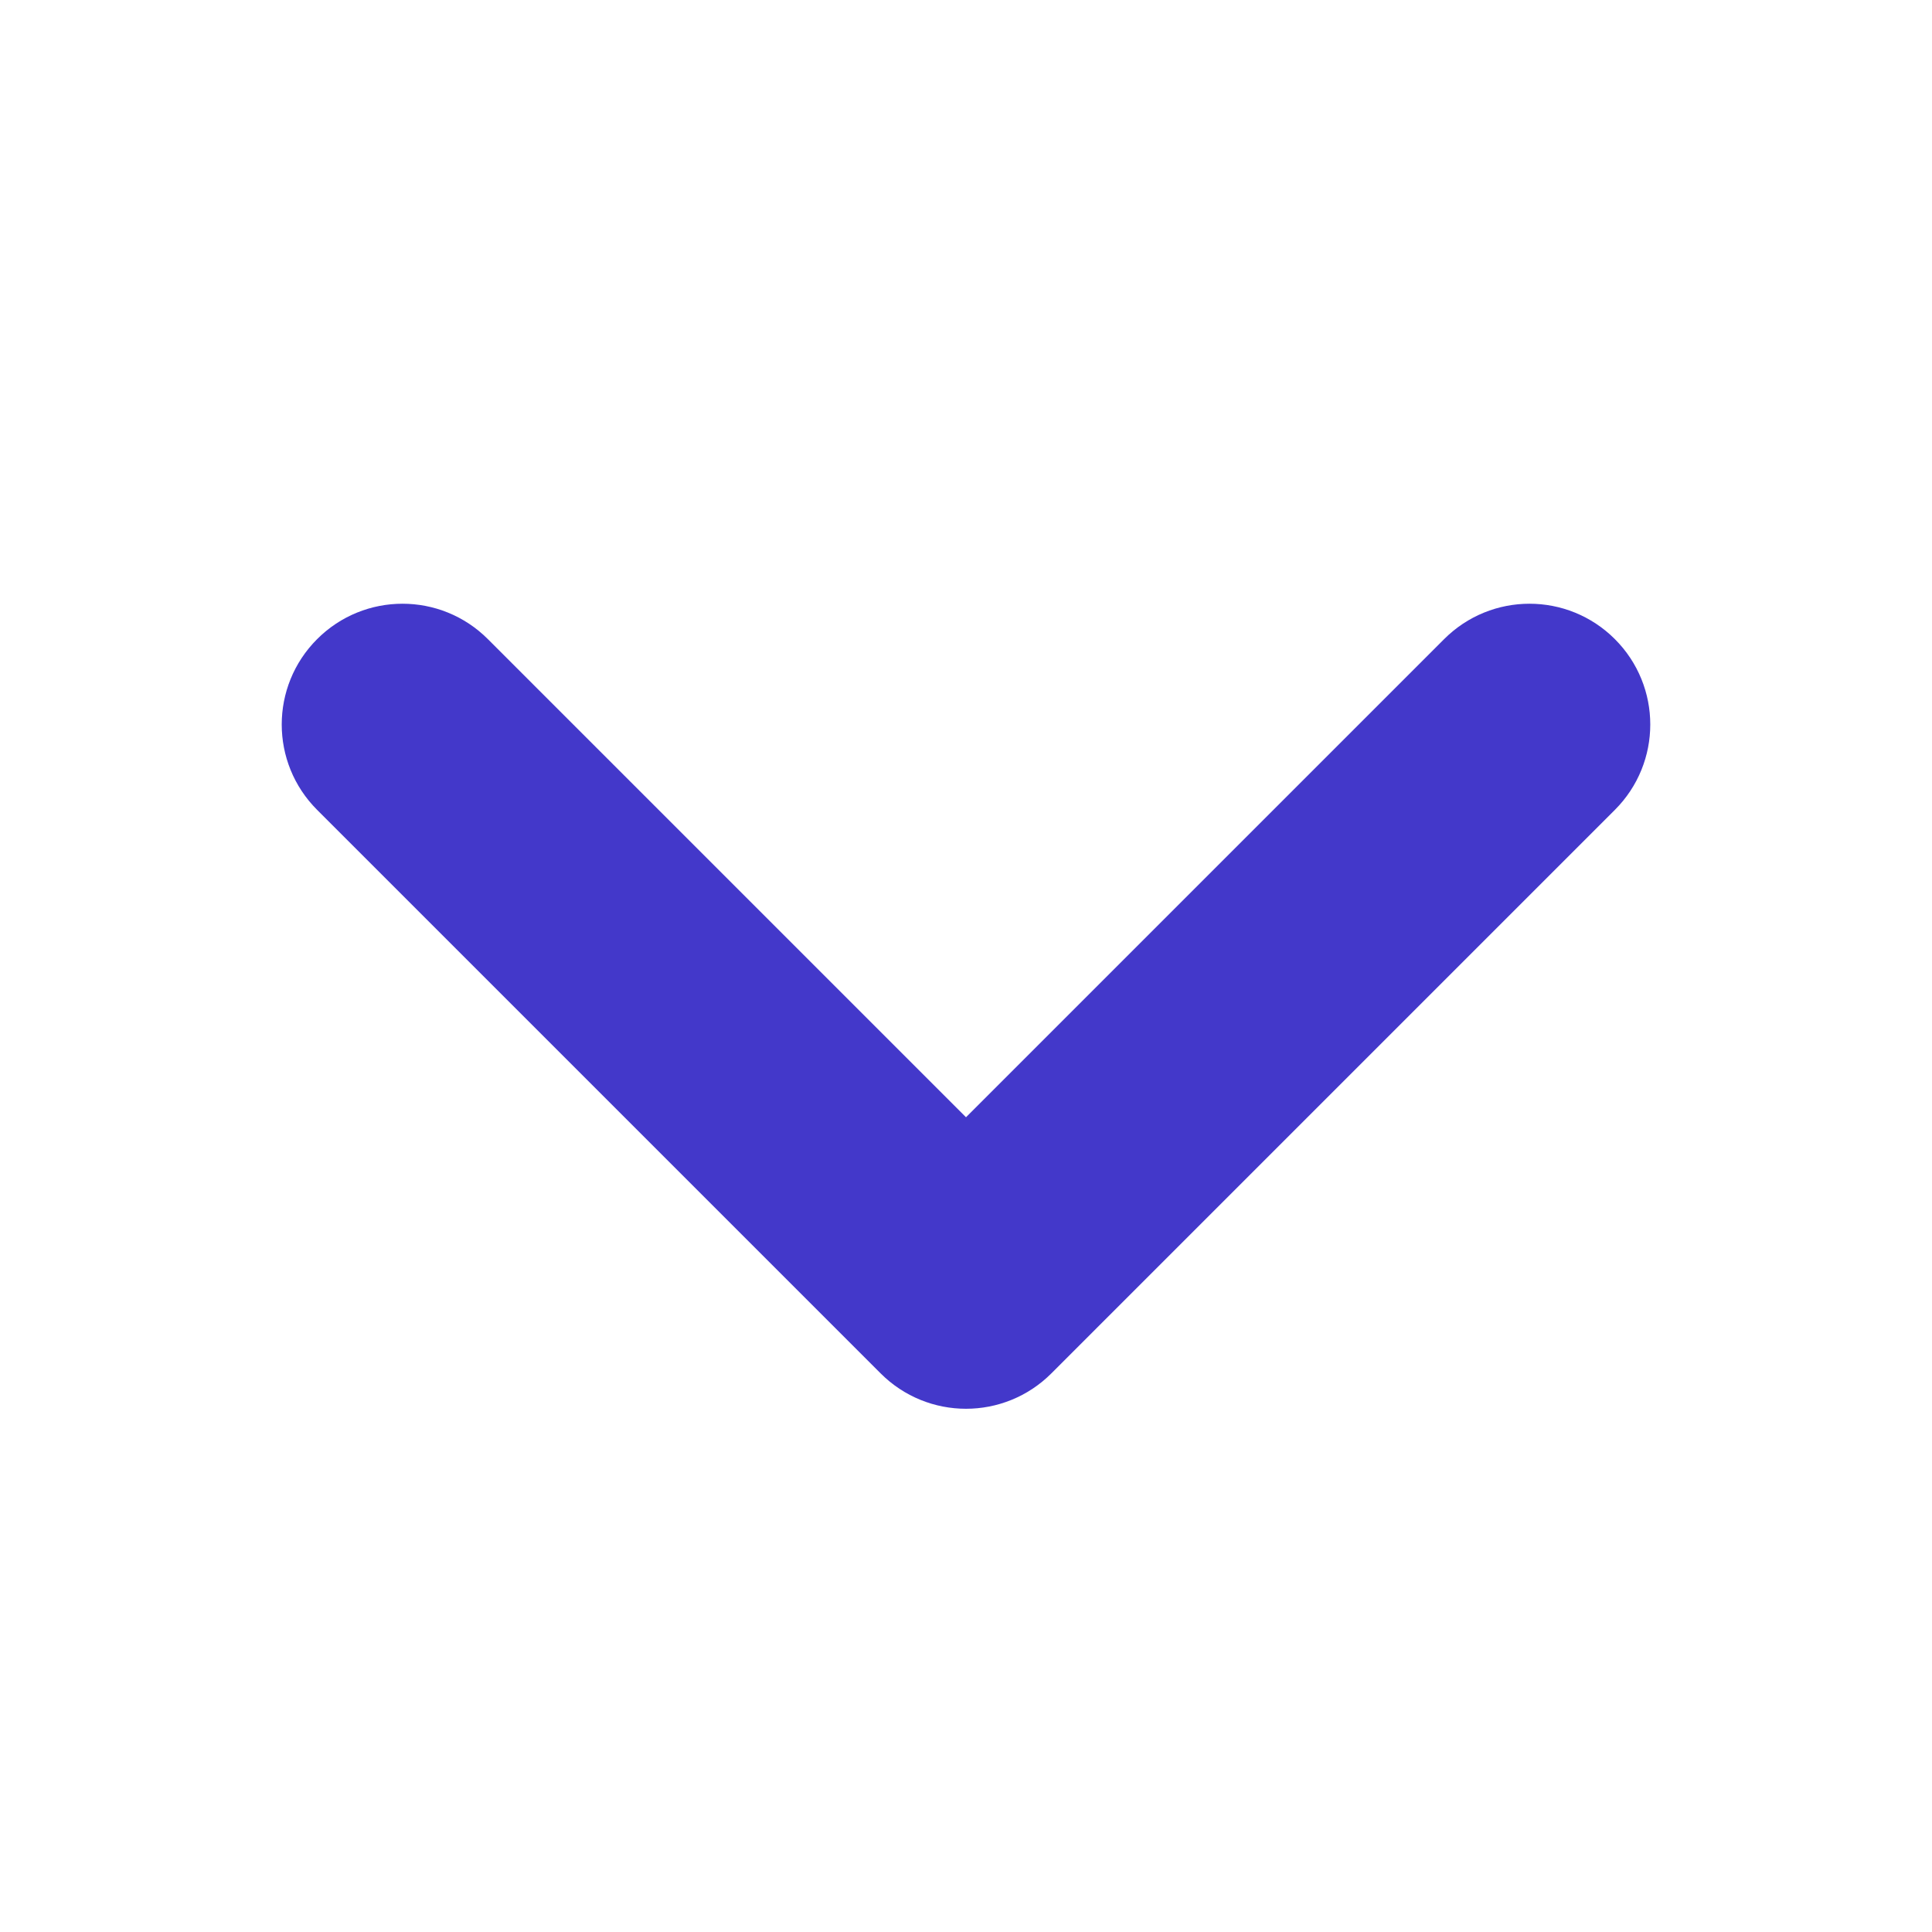
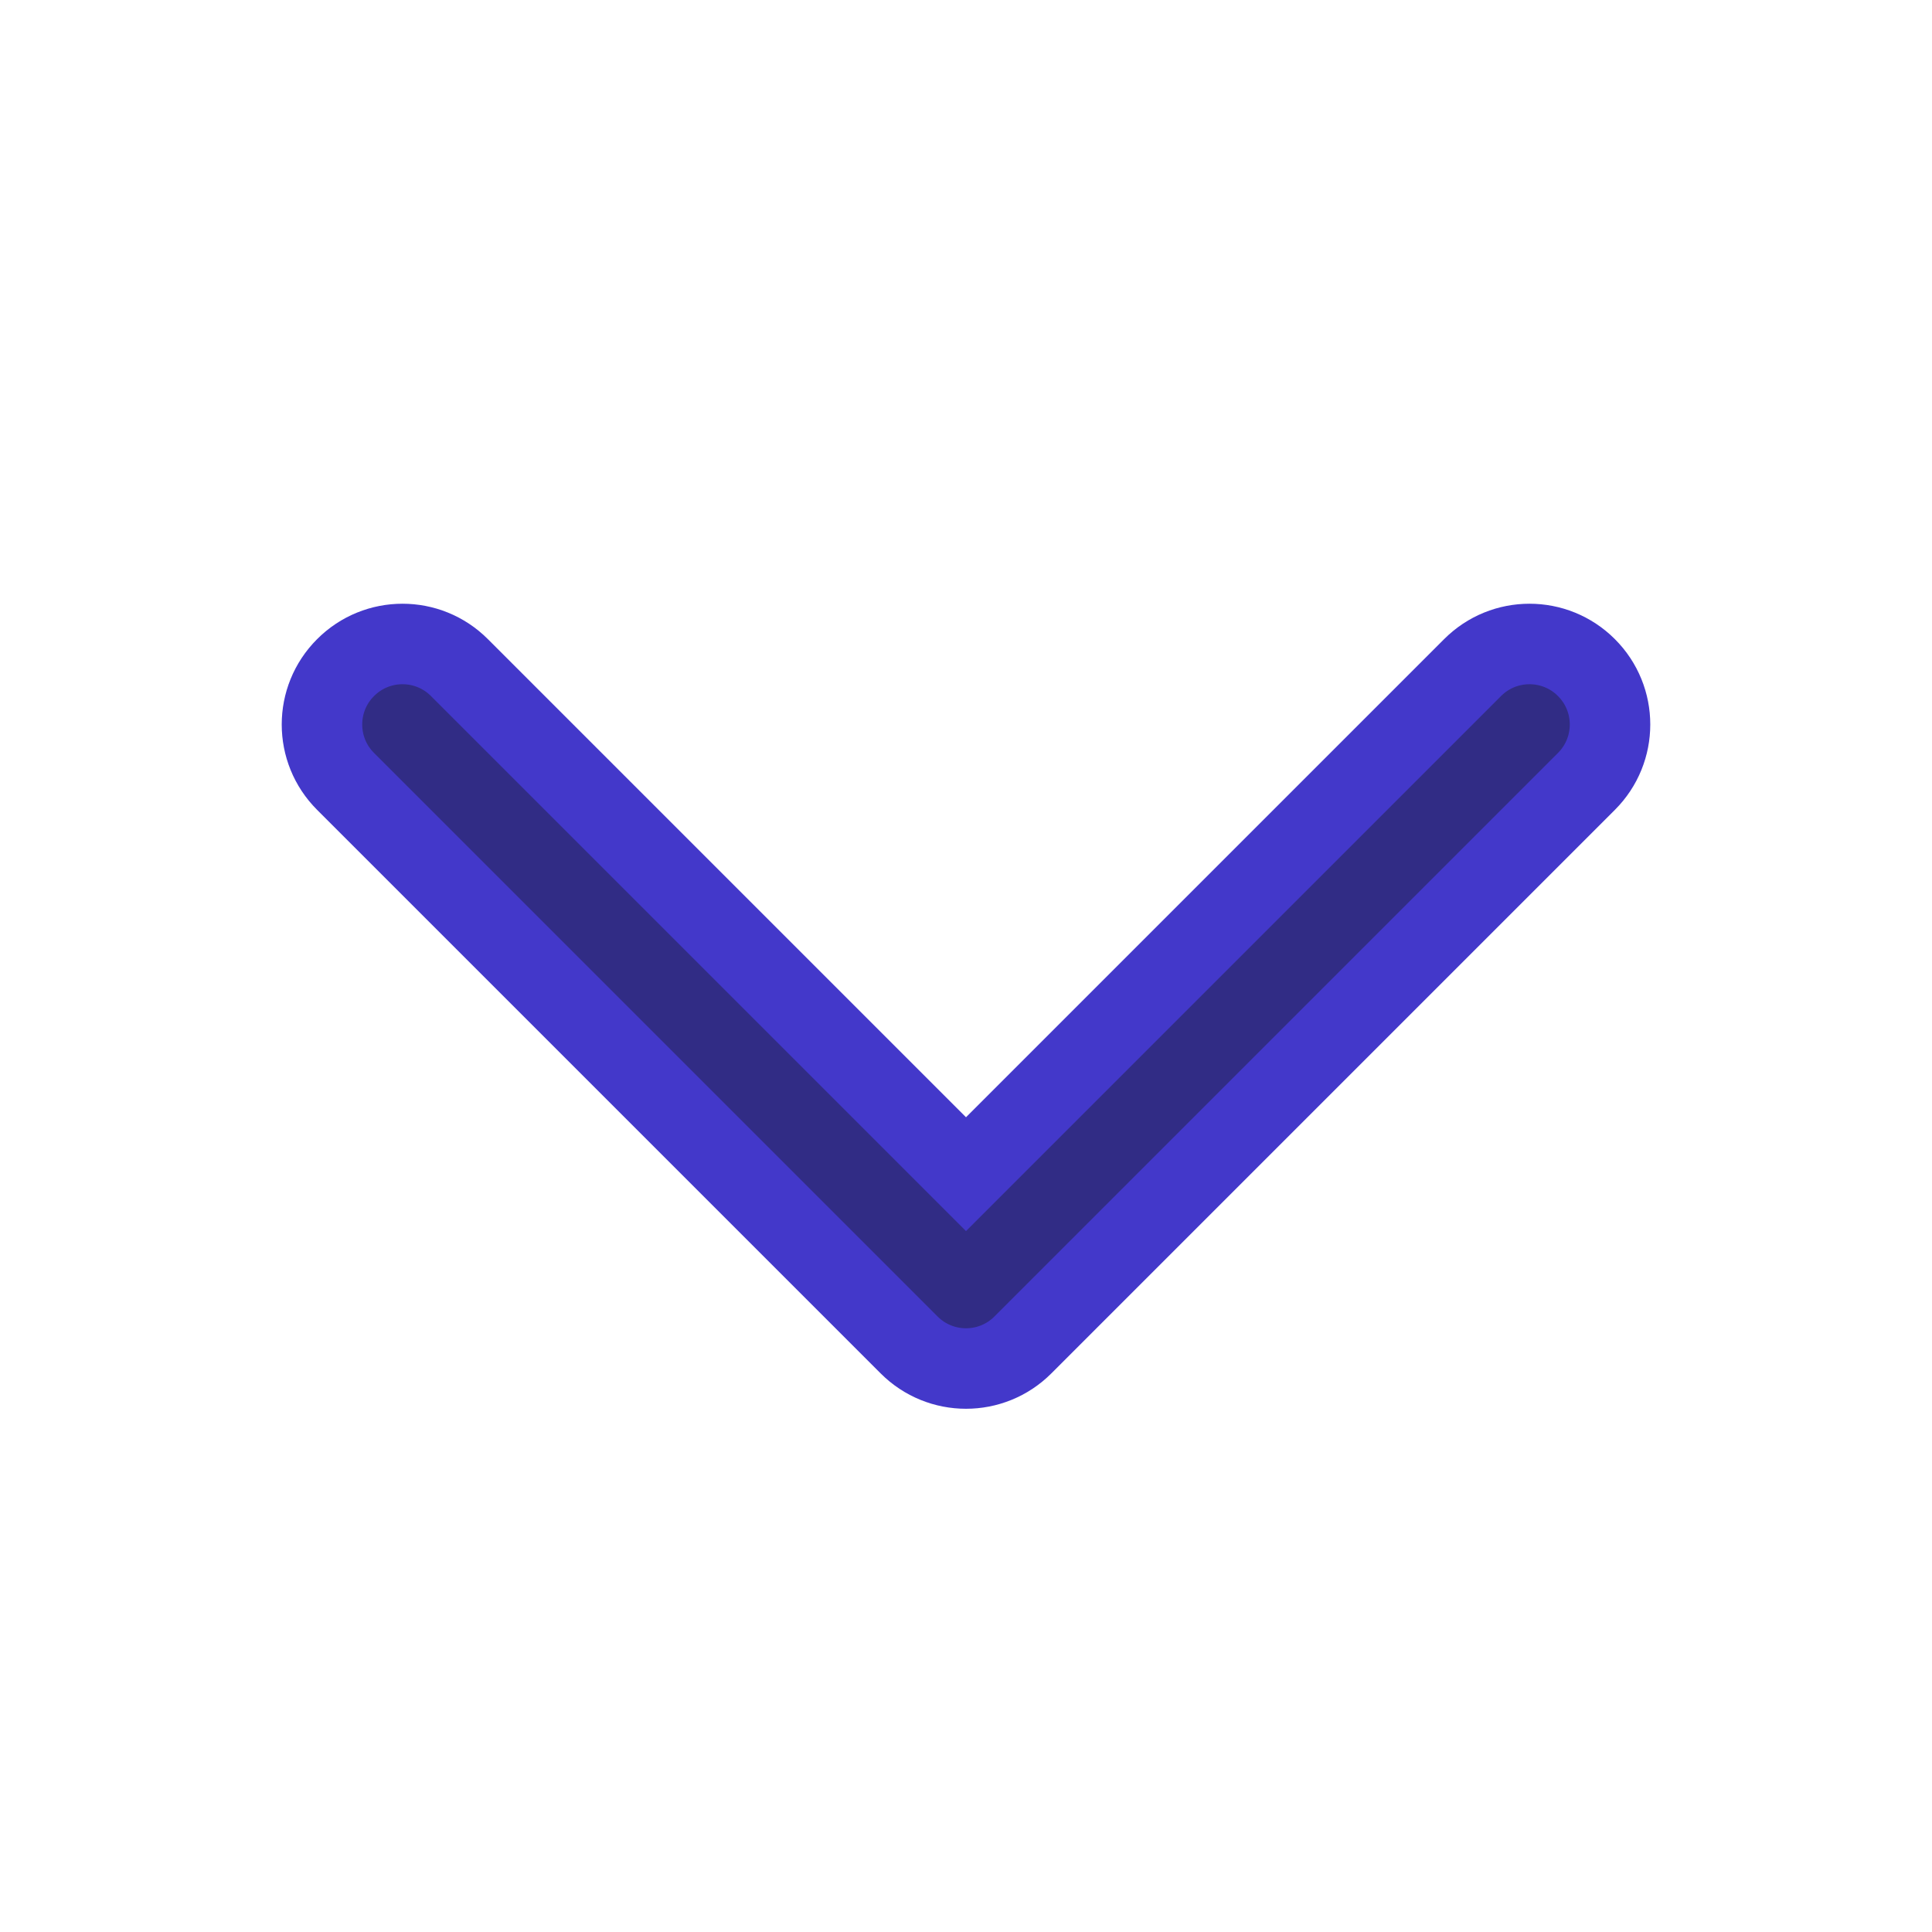
<svg xmlns="http://www.w3.org/2000/svg" viewBox="0 0 24 24" fill="none" stroke="#4338ca">
  <g id="SVGRepo_bgCarrier" stroke-width="0" />
  <g id="SVGRepo_tracerCarrier" stroke-linecap="round" stroke-linejoin="round" />
  <g id="SVGRepo_iconCarrier">
-     <path fill-rule="evenodd" clip-rule="evenodd" d="M4.293 8.293C4.683 7.902 5.317 7.902 5.707 8.293L12 14.586L18.293 8.293C18.683 7.902 19.317 7.902 19.707 8.293C20.098 8.683 20.098 9.317 19.707 9.707L12.707 16.707C12.317 17.098 11.683 17.098 11.293 16.707L4.293 9.707C3.902 9.317 3.902 8.683 4.293 8.293Z" fill="#4338ca" />
+     <path fill-rule="evenodd" clip-rule="evenodd" d="M4.293 8.293C4.683 7.902 5.317 7.902 5.707 8.293L12 14.586L18.293 8.293C18.683 7.902 19.317 7.902 19.707 8.293C20.098 8.683 20.098 9.317 19.707 9.707L12.707 16.707C12.317 17.098 11.683 17.098 11.293 16.707L4.293 9.707C3.902 9.317 3.902 8.683 4.293 8.293Z" fill="#312c85" />
  </g>
</svg>
